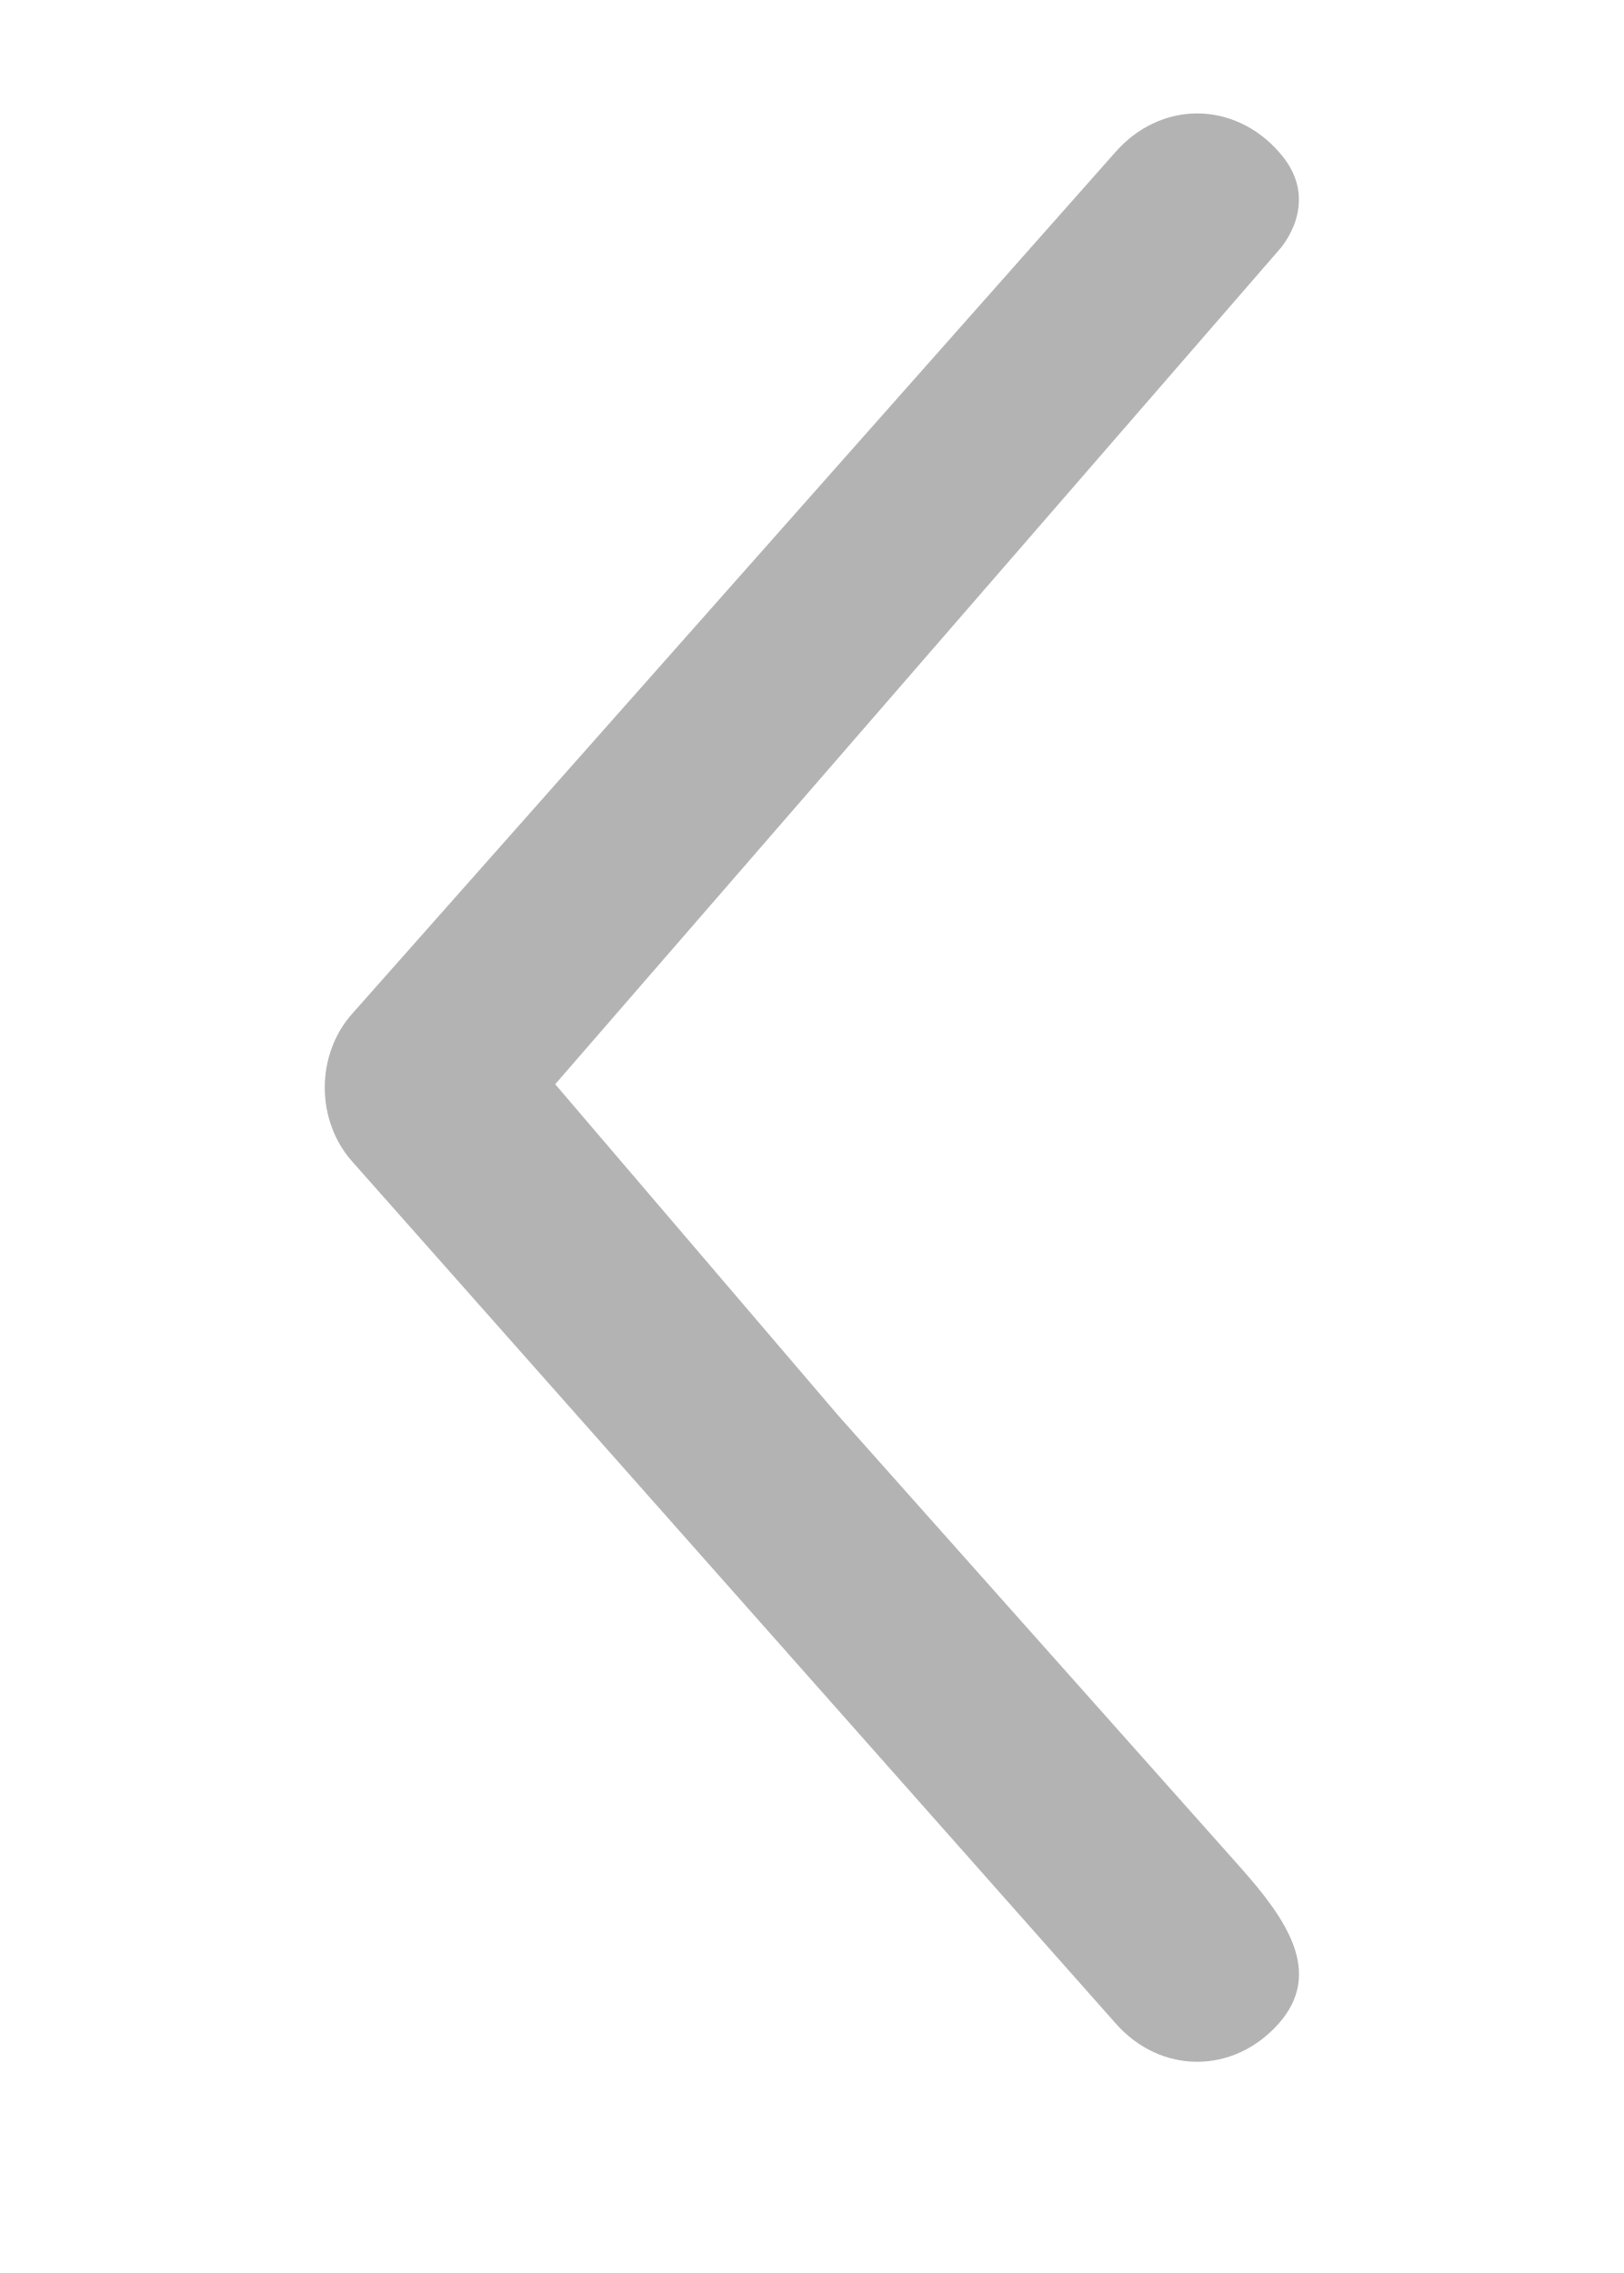
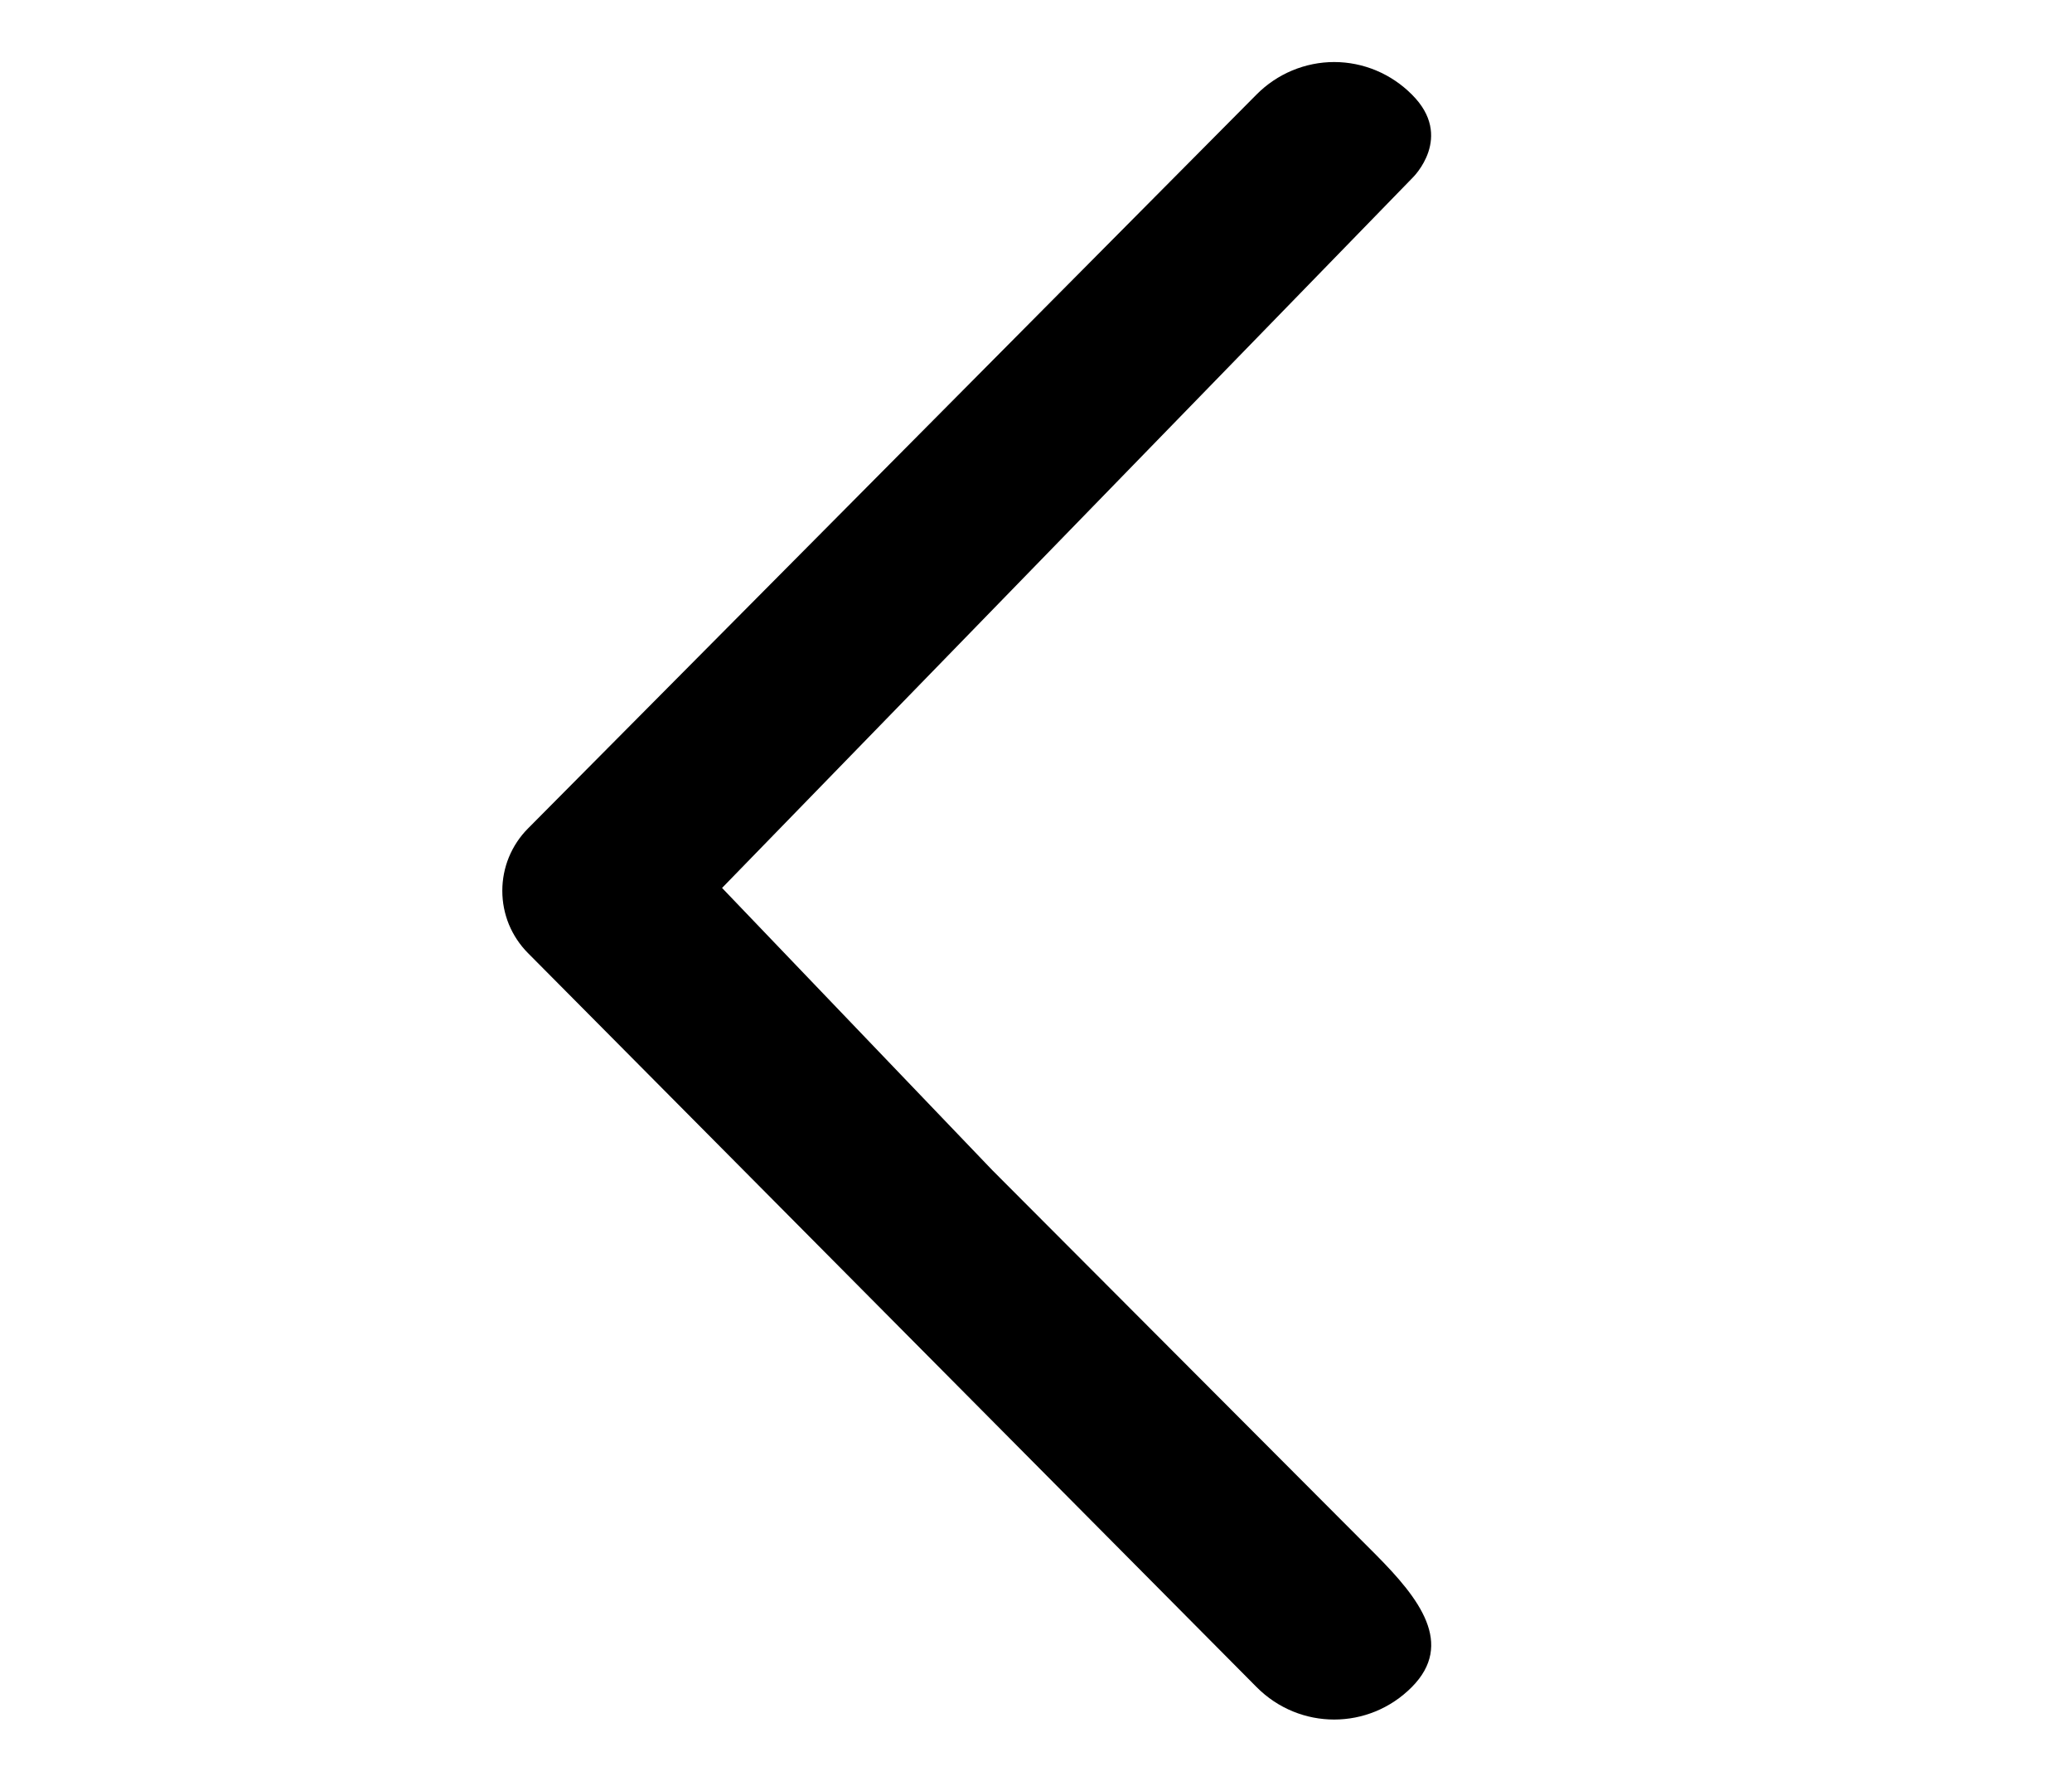
- <svg xmlns="http://www.w3.org/2000/svg" width="15" height="21" viewBox="0 0 15 21" fill="none">
-   <g opacity="0.3">
-     <path d="M11.812 1.401C11.713 1.289 11.596 1.2 11.467 1.14C11.338 1.079 11.199 1.048 11.06 1.048C10.92 1.048 10.782 1.079 10.653 1.14C10.524 1.2 10.407 1.289 10.308 1.401L3.248 9.372C3.17 9.461 3.107 9.566 3.065 9.682C3.022 9.798 3 9.923 3 10.048C3 10.174 3.022 10.298 3.065 10.414C3.107 10.53 3.17 10.636 3.248 10.725L10.308 18.696C10.724 19.166 11.395 19.166 11.812 18.696C12.228 18.226 11.883 17.732 11.467 17.262L7.749 13.084L5.129 10.017L11.821 2.303C11.821 2.303 12.228 1.861 11.812 1.401Z" fill="black" />
-   </g>
+ <svg xmlns="http://www.w3.org/2000/svg" width="35" height="30" viewBox="0 0 35 30" fill="none">
+   <path d="M23.848 1.596C23.676 1.423 23.471 1.285 23.247 1.191C23.022 1.097 22.78 1.048 22.537 1.048C22.293 1.048 22.052 1.097 21.827 1.191C21.602 1.285 21.398 1.423 21.226 1.596L8.918 13.996C8.781 14.134 8.672 14.298 8.597 14.479C8.523 14.659 8.485 14.853 8.485 15.048C8.485 15.244 8.523 15.437 8.597 15.618C8.672 15.798 8.781 15.962 8.918 16.1L21.226 28.5C21.952 29.231 23.122 29.231 23.848 28.5C24.573 27.769 23.972 27.001 23.247 26.27L16.764 19.77L12.197 15L23.864 3C23.864 3 24.573 2.313 23.848 1.596Z" fill="black" />
</svg>
